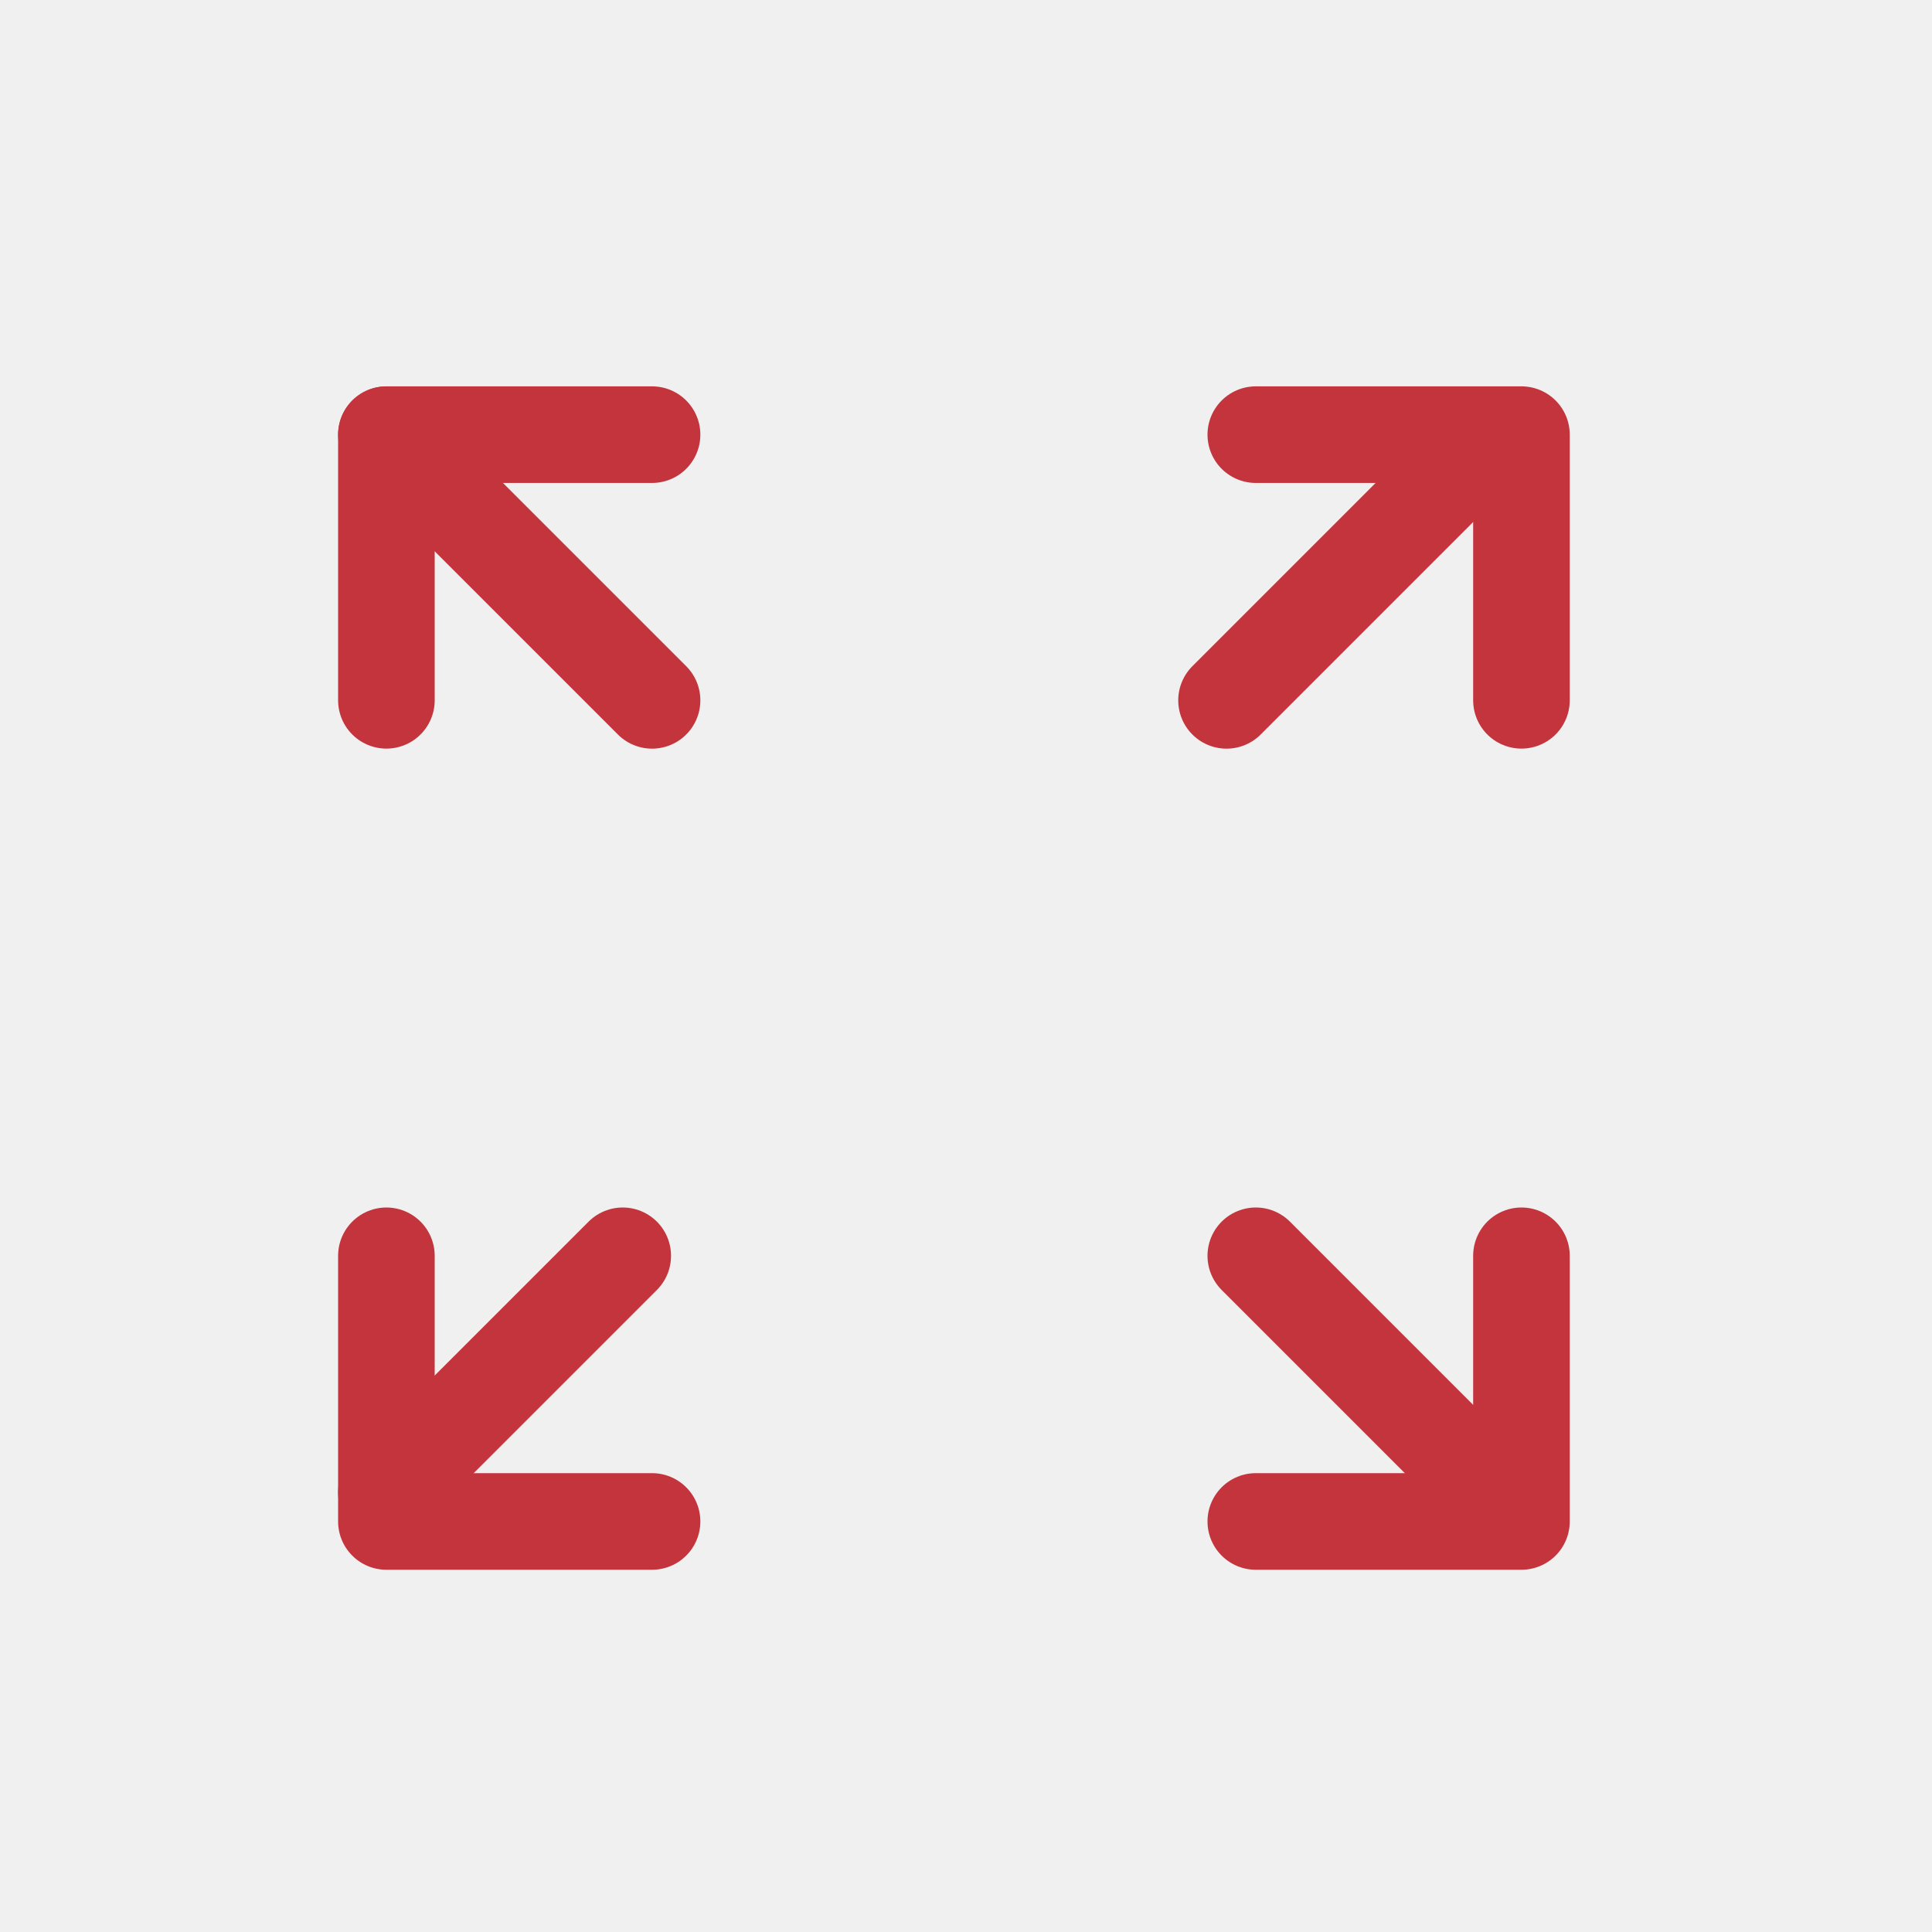
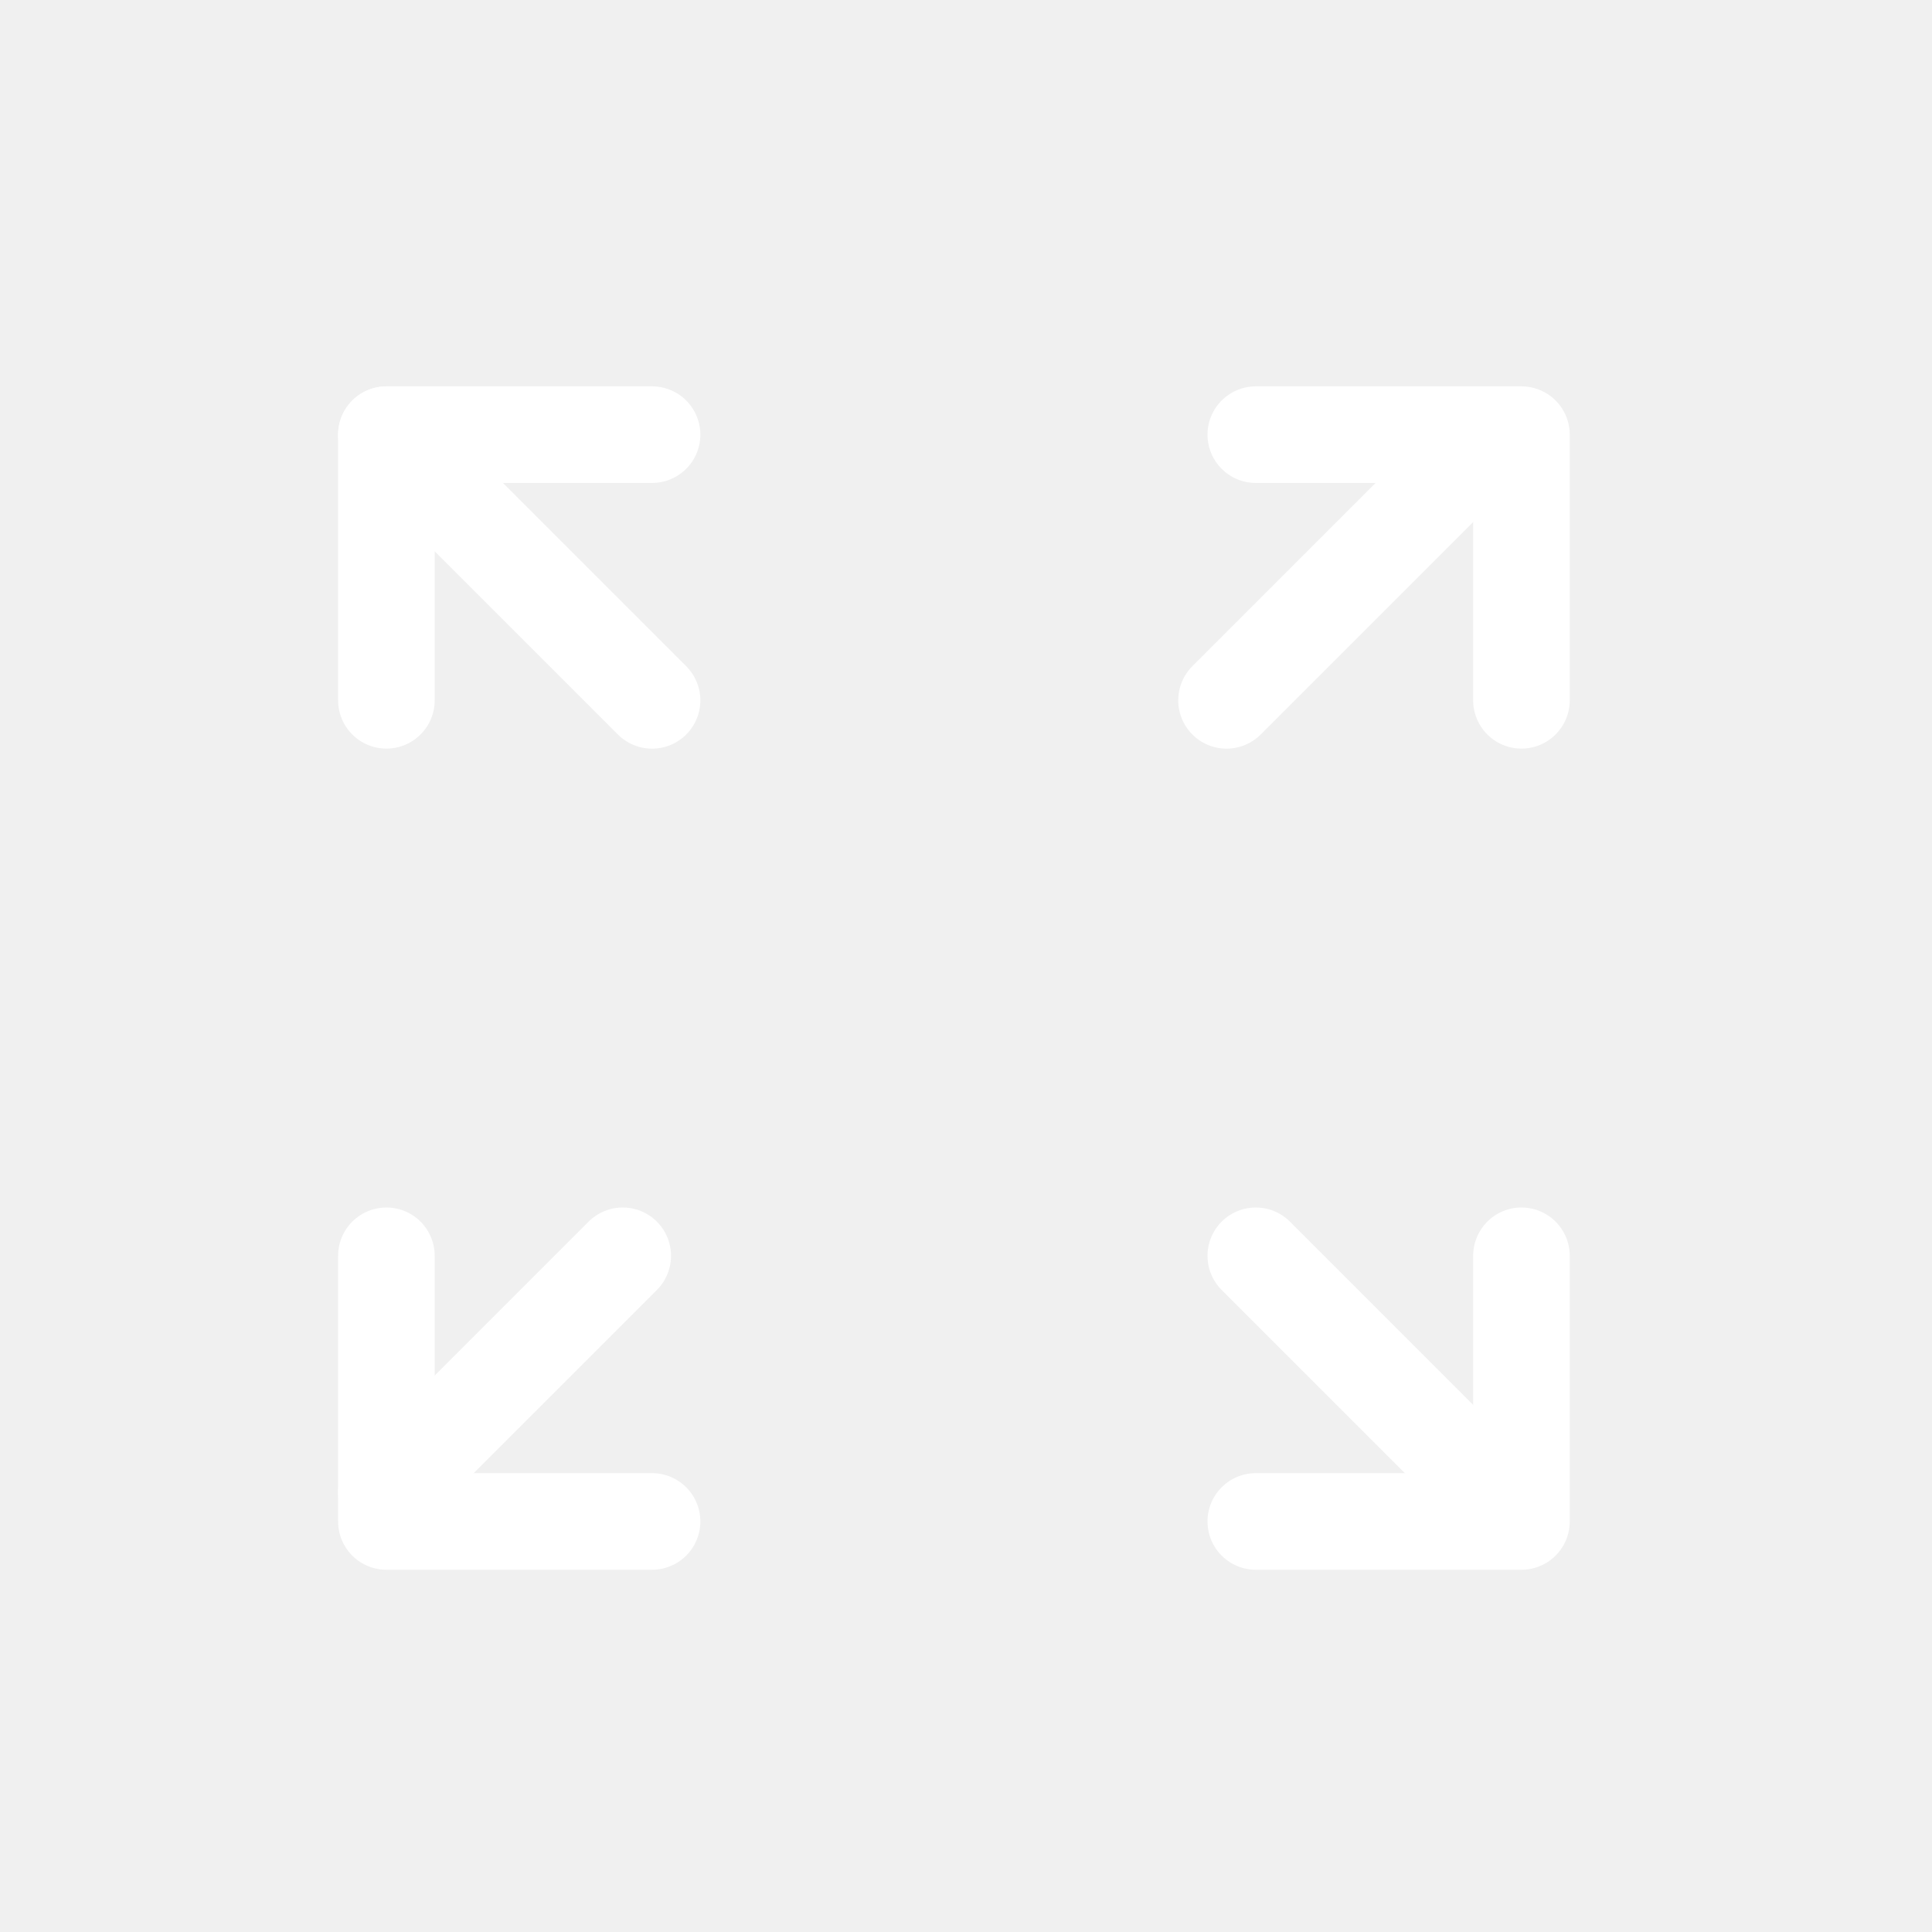
<svg xmlns="http://www.w3.org/2000/svg" width="40" height="40" viewBox="0 0 40 40">
  <g id="Group_6504" data-name="Group 6504" transform="translate(-9811 -698)">
    <rect id="Rectangle_4849" data-name="Rectangle 4849" width="40" height="40" transform="translate(9811 698)" fill="#fff" opacity="0" />
    <g id="Group_6474" data-name="Group 6474" transform="translate(9097.5 -903.525)">
-       <path id="Path_9509" data-name="Path 9509" d="M6521,11198.524v-5.5h5.5" transform="translate(-5799.5 -9582.5)" fill="none" stroke="#C3343C" stroke-linecap="round" stroke-linejoin="round" stroke-width="2" />
-       <path id="Path_9512" data-name="Path 9512" d="M6521,11193.026v5.5h5.5" transform="translate(-5799.5 -9565.501)" fill="none" stroke="#C3343C" stroke-linecap="round" stroke-linejoin="round" stroke-width="2" />
-       <path id="Path_9510" data-name="Path 9510" d="M6526.5,11198.524v-5.5H6521" transform="translate(-5781.5 -9582.5)" fill="none" stroke="#C3343C" stroke-linecap="round" stroke-linejoin="round" stroke-width="2" />
-       <path id="Path_9511" data-name="Path 9511" d="M6526.5,11193.026v5.5H6521" transform="translate(-5781.5 -9565.501)" fill="none" stroke="#C3343C" stroke-linecap="round" stroke-linejoin="round" stroke-width="2" />
-       <path id="Path_9513" data-name="Path 9513" d="M6521.5,11193.525l5.5,5.5" transform="translate(-5800 -9583)" fill="none" stroke="#C3343C" stroke-linecap="round" stroke-width="2" />
-       <path id="Path_9515" data-name="Path 9515" d="M6521.5,11198.418l4.893-4.893" transform="translate(-5800 -9566)" fill="none" stroke="#C3343C" stroke-linecap="round" stroke-width="2" />
-       <path id="Path_9514" data-name="Path 9514" d="M6527,11193.525l-5.5,5.5" transform="translate(-5782.606 -9583)" fill="none" stroke="#C3343C" stroke-linecap="round" stroke-width="2" />
-       <path id="Path_9516" data-name="Path 9516" d="M6526.393,11198.418l-4.893-4.893" transform="translate(-5782 -9566)" fill="none" stroke="#C3343C" stroke-linecap="round" stroke-width="2" />
+       <path id="Path_9509" data-name="Path 9509" d="M6521,11198.524v-5.5h5.5" transform="translate(-5799.5 -9582.5)" fill="none" stroke="#FFFFFF" stroke-linecap="round" stroke-linejoin="round" stroke-width="2" />
+       <path id="Path_9512" data-name="Path 9512" d="M6521,11193.026v5.5h5.5" transform="translate(-5799.5 -9565.501)" fill="none" stroke="#FFFFFF" stroke-linecap="round" stroke-linejoin="round" stroke-width="2" />
+       <path id="Path_9510" data-name="Path 9510" d="M6526.5,11198.524v-5.5H6521" transform="translate(-5781.5 -9582.5)" fill="none" stroke="#FFFFFF" stroke-linecap="round" stroke-linejoin="round" stroke-width="2" />
+       <path id="Path_9511" data-name="Path 9511" d="M6526.5,11193.026v5.5H6521" transform="translate(-5781.5 -9565.501)" fill="none" stroke="#FFFFFF" stroke-linecap="round" stroke-linejoin="round" stroke-width="2" />
+       <path id="Path_9513" data-name="Path 9513" d="M6521.5,11193.525l5.5,5.5" transform="translate(-5800 -9583)" fill="none" stroke="#FFFFFF" stroke-linecap="round" stroke-width="2" />
+       <path id="Path_9515" data-name="Path 9515" d="M6521.5,11198.418l4.893-4.893" transform="translate(-5800 -9566)" fill="none" stroke="#FFFFFF" stroke-linecap="round" stroke-width="2" />
+       <path id="Path_9514" data-name="Path 9514" d="M6527,11193.525l-5.5,5.5" transform="translate(-5782.606 -9583)" fill="none" stroke="#FFFFFF" stroke-linecap="round" stroke-width="2" />
+       <path id="Path_9516" data-name="Path 9516" d="M6526.393,11198.418l-4.893-4.893" transform="translate(-5782 -9566)" fill="none" stroke="#FFFFFF" stroke-linecap="round" stroke-width="2" />
    </g>
  </g>
</svg>
